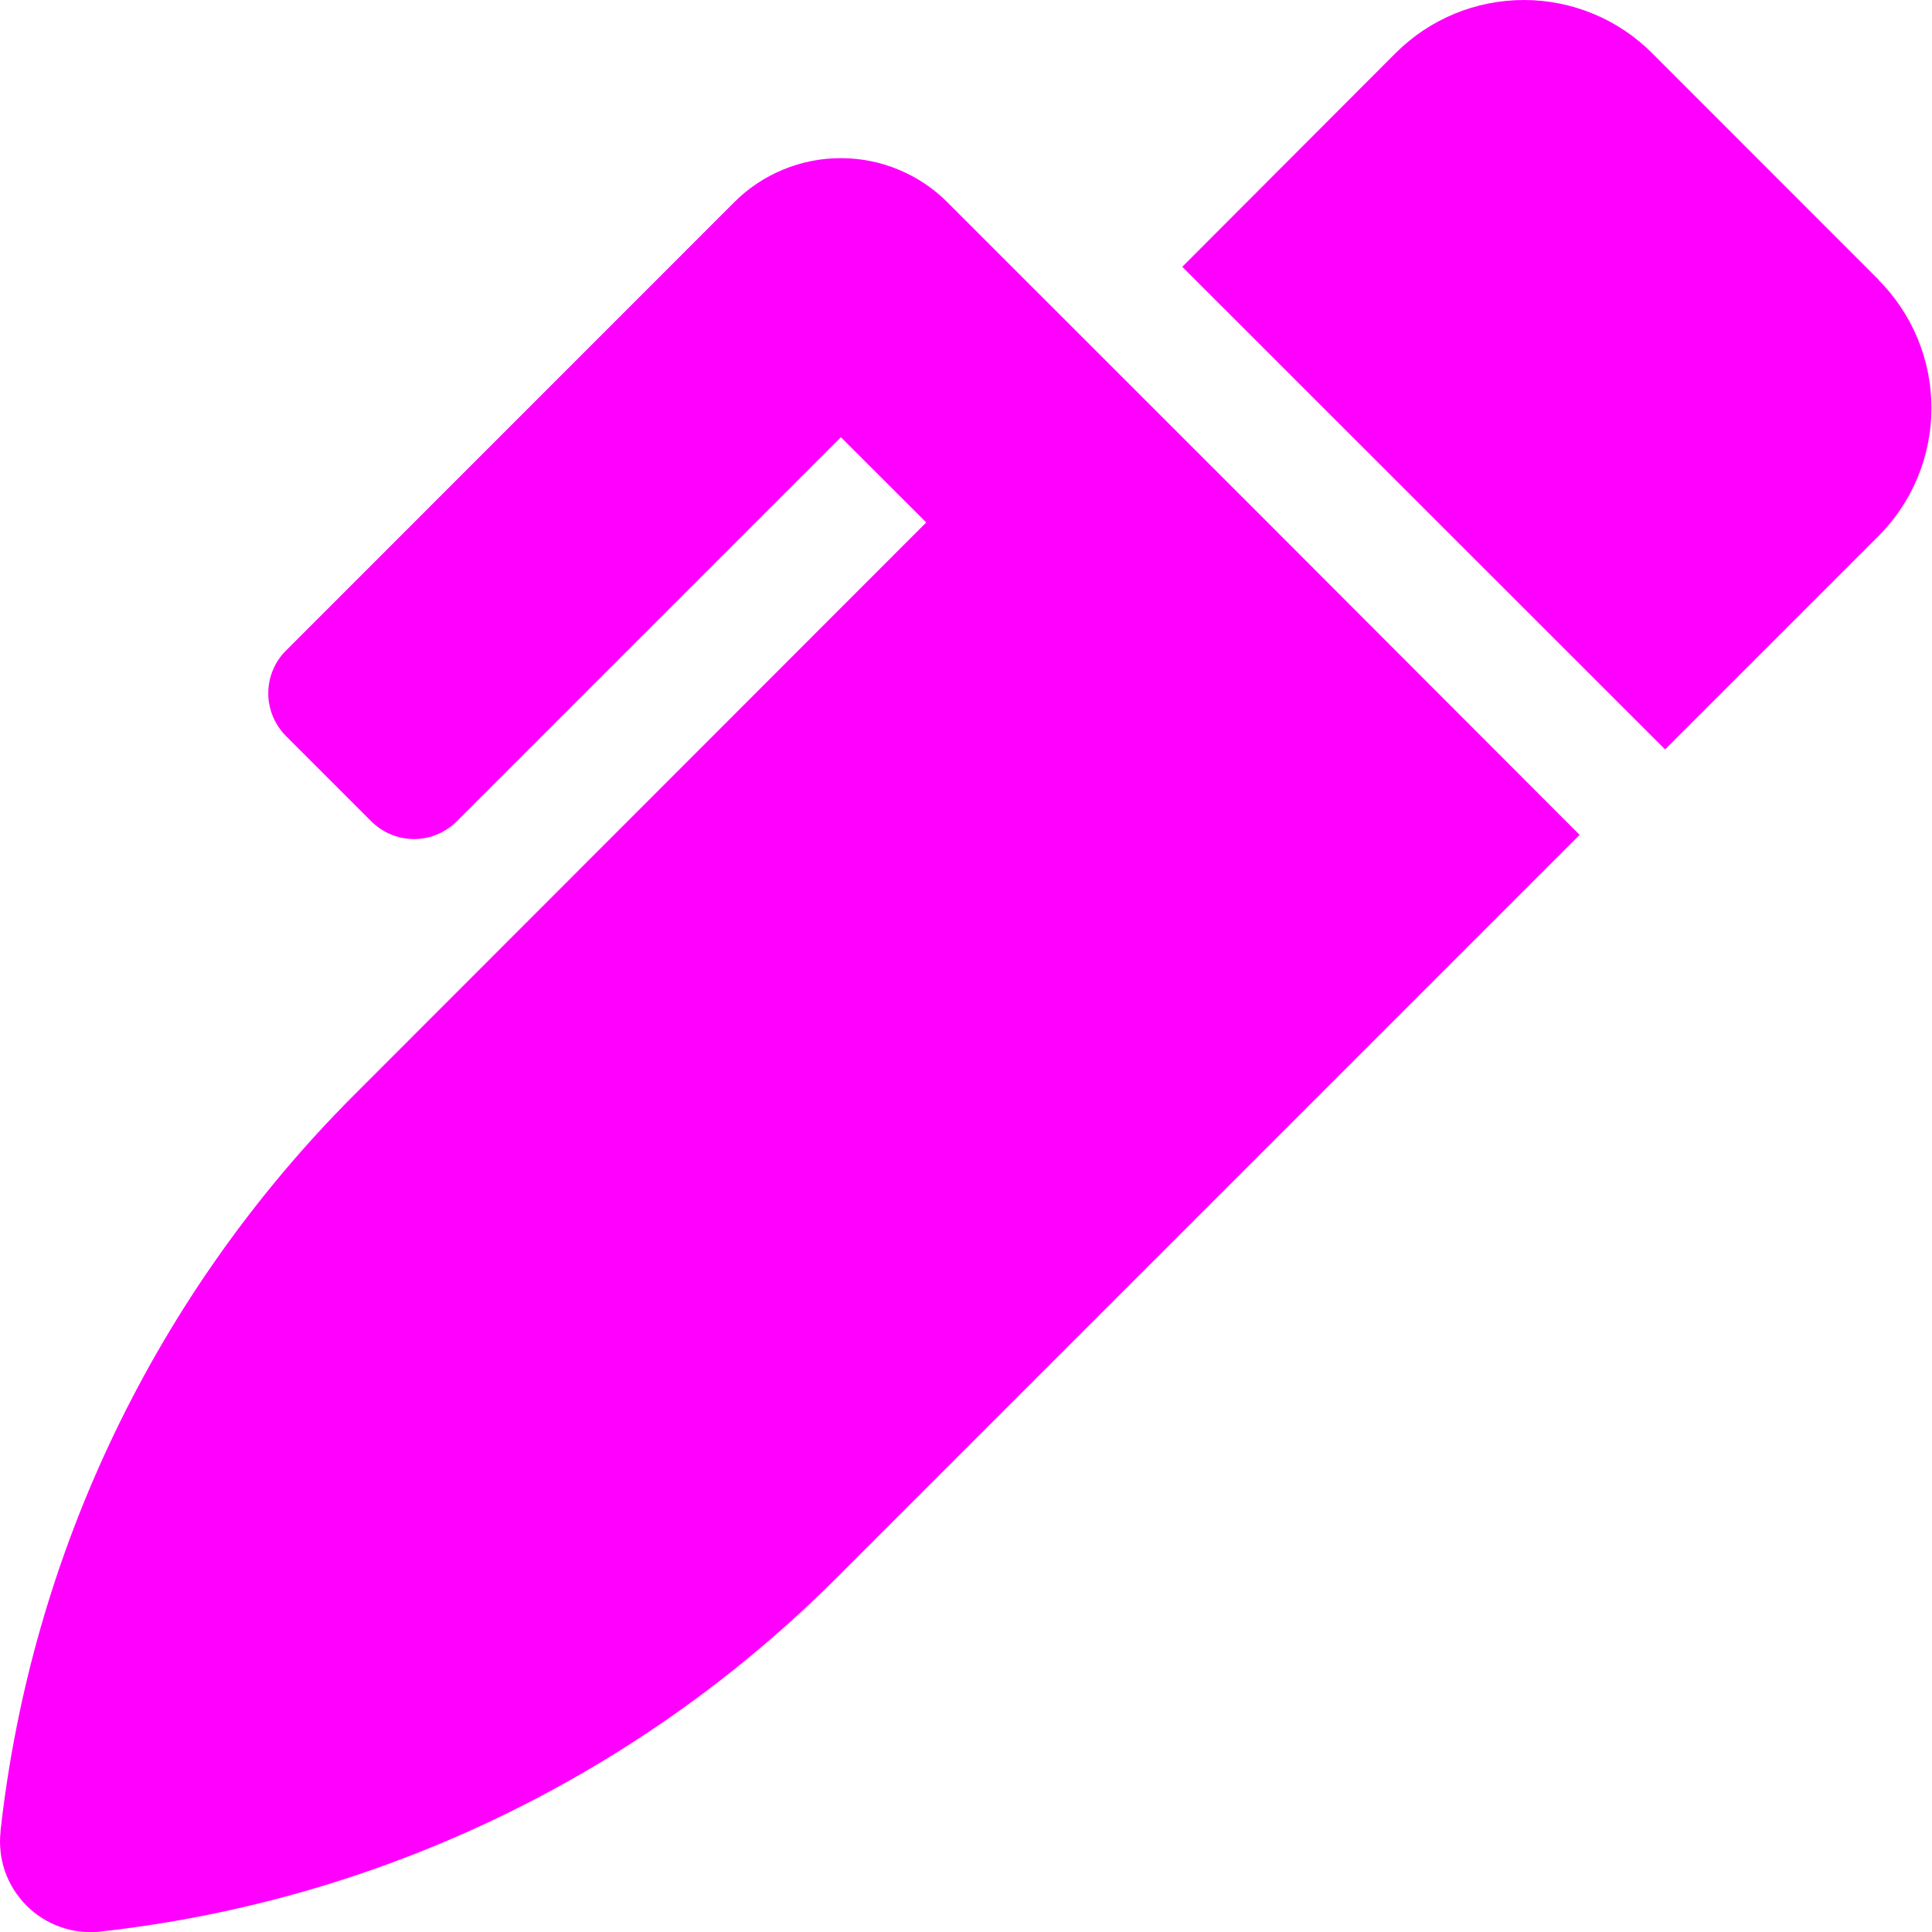
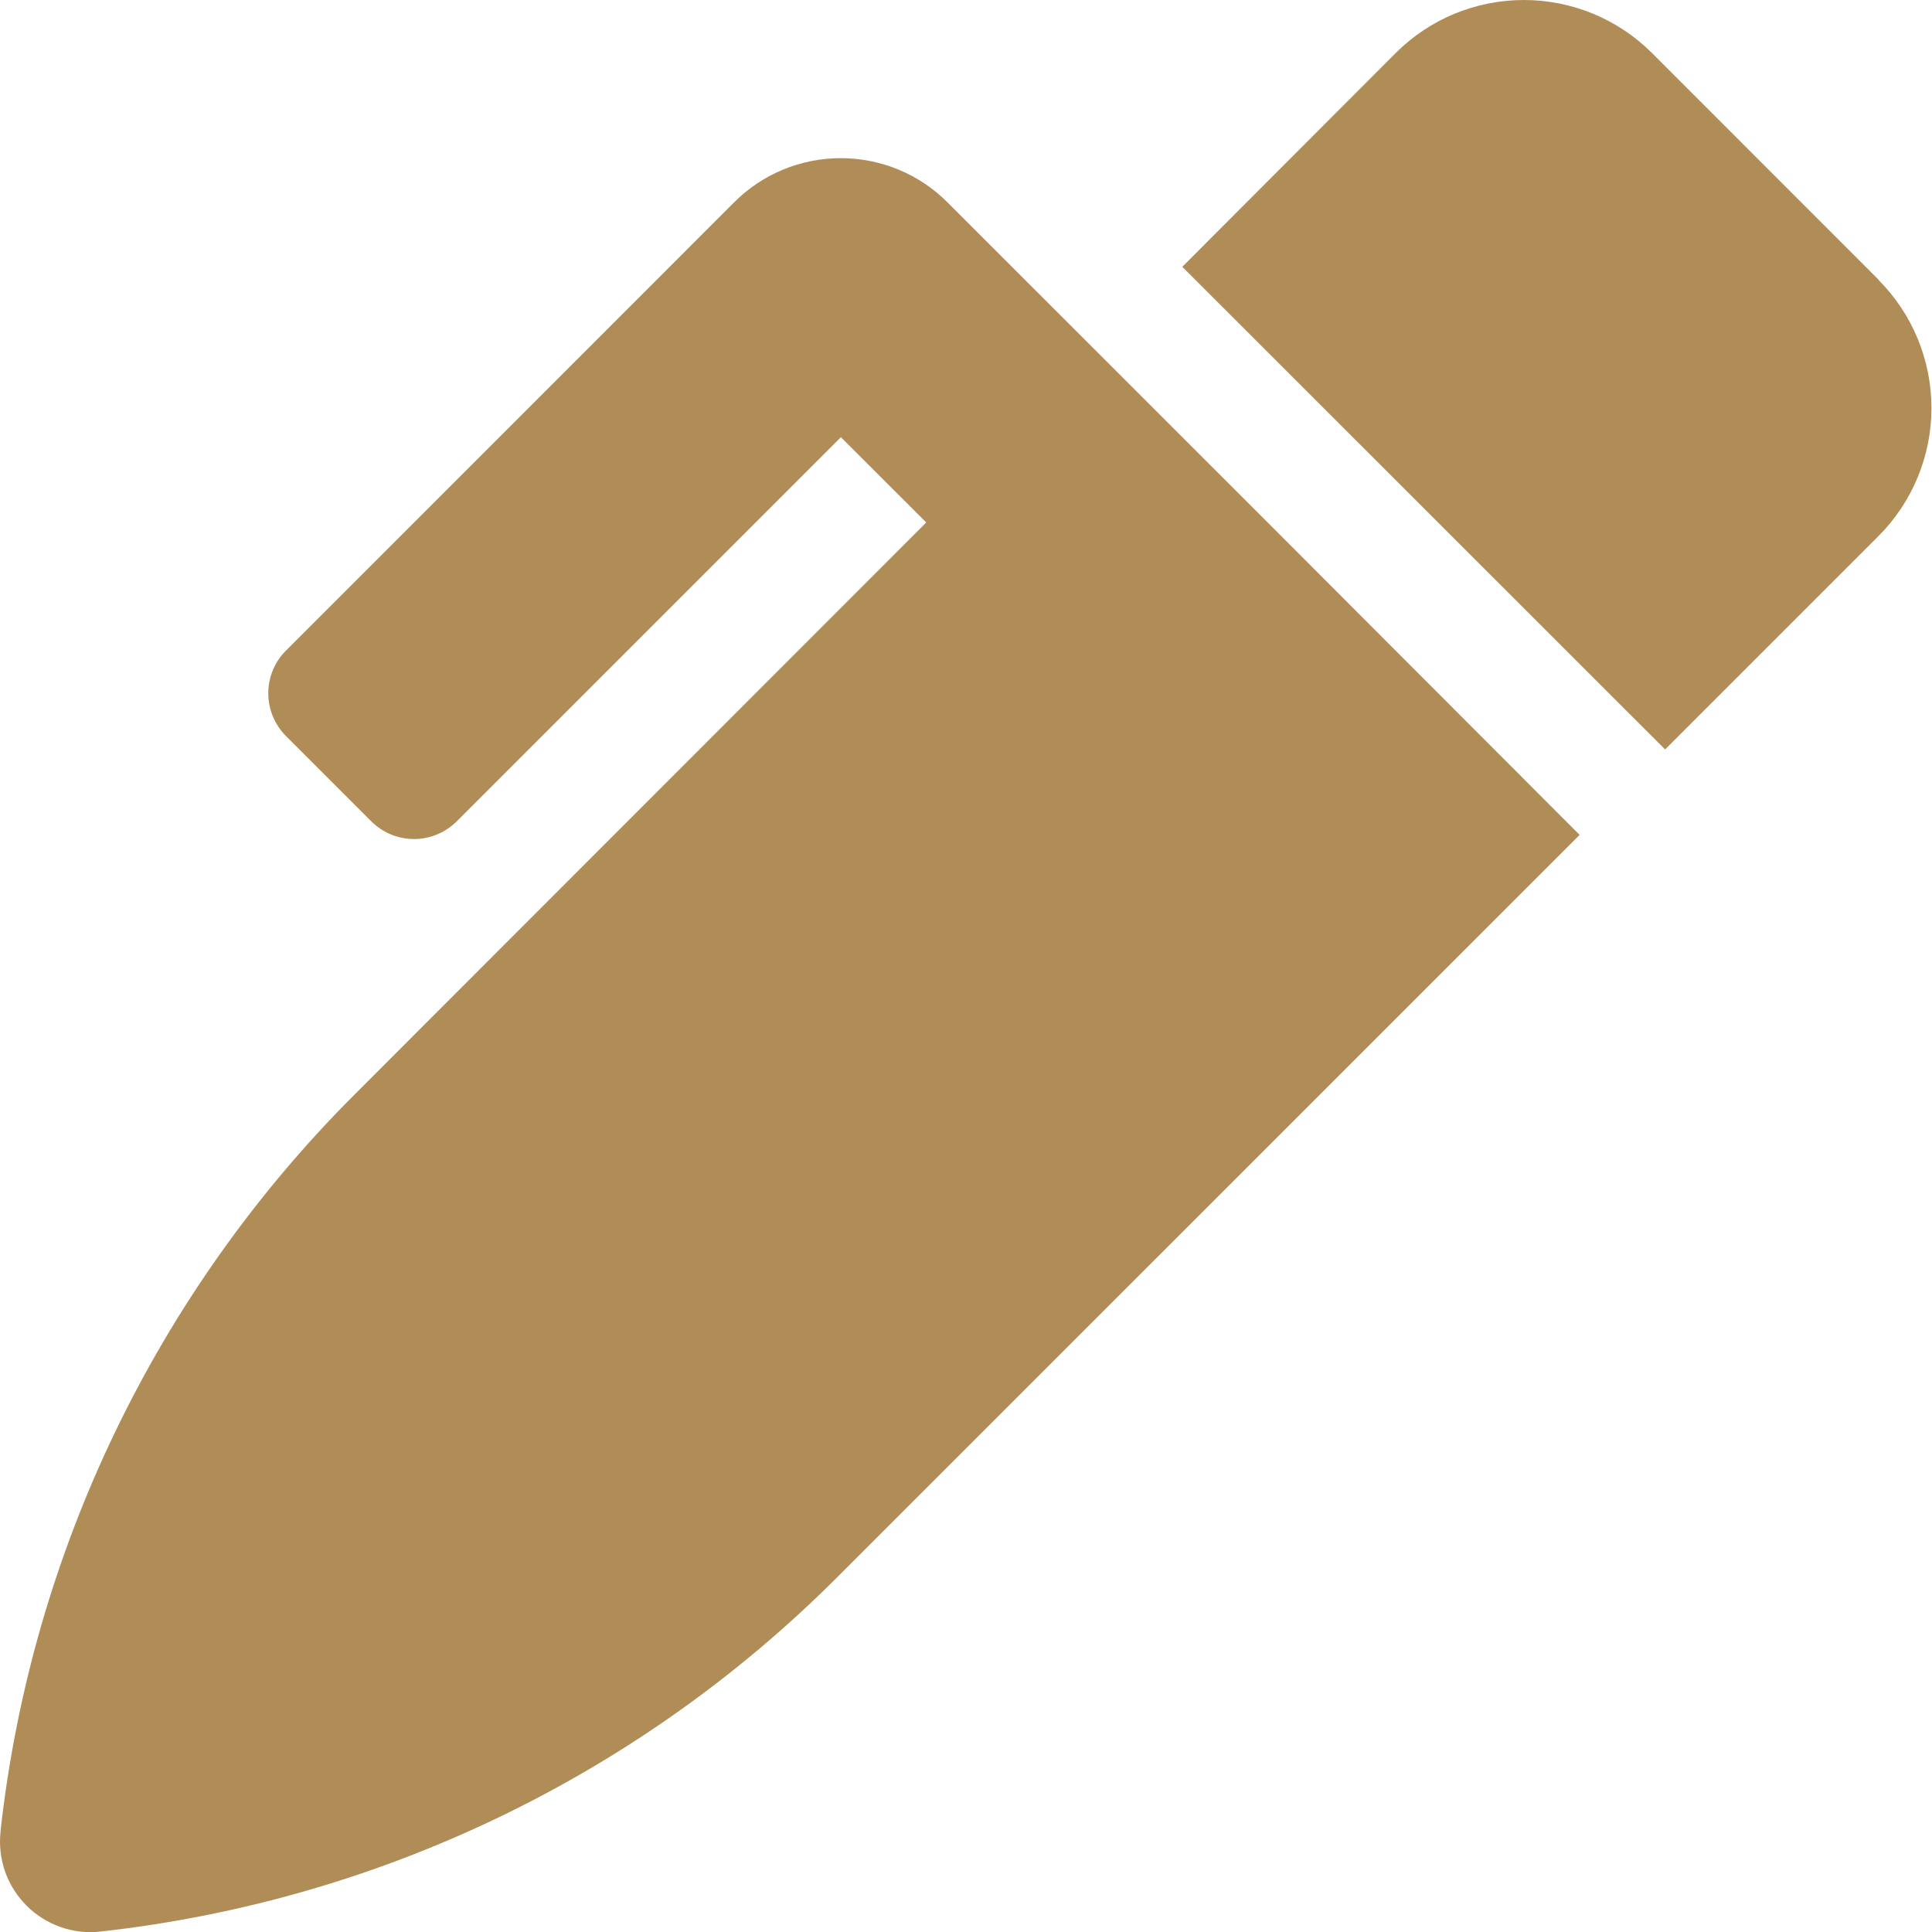
<svg xmlns="http://www.w3.org/2000/svg" width="21" height="21" viewBox="0 0 21 21" fill="none">
-   <path d="M20.421 3.042L17.956 0.576C17.587 0.207 17.086 0 16.564 0C16.041 0 15.54 0.207 15.171 0.576L12.851 2.9L18.099 8.146L20.418 5.827C20.787 5.458 20.994 4.957 20.994 4.435C20.994 3.913 20.787 3.412 20.418 3.042L20.421 3.042ZM10.299 2.2C10.147 2.047 9.966 1.926 9.767 1.844C9.568 1.761 9.354 1.719 9.139 1.719C8.924 1.719 8.71 1.761 8.511 1.844C8.312 1.926 8.131 2.047 7.979 2.2L3.108 7.072C3.047 7.132 2.999 7.205 2.966 7.284C2.933 7.364 2.916 7.449 2.916 7.535C2.916 7.622 2.933 7.707 2.966 7.787C2.999 7.866 3.047 7.939 3.108 8L4.036 8.928C4.097 8.988 4.169 9.037 4.249 9.07C4.329 9.103 4.414 9.12 4.5 9.12C4.586 9.12 4.672 9.103 4.751 9.07C4.831 9.037 4.903 8.988 4.964 8.928L9.14 4.752L10.068 5.679L3.852 11.899C1.699 14.052 0.343 16.874 0.006 19.899V19.909C-0.01 20.055 0.007 20.204 0.055 20.343C0.104 20.482 0.184 20.608 0.288 20.713C0.392 20.817 0.519 20.897 0.658 20.946C0.797 20.995 0.945 21.012 1.092 20.995C4.121 20.659 6.945 19.301 9.099 17.145L17.17 9.075L13.779 5.679L10.299 2.2Z" fill="#FF00FF" />
+   <path d="M20.421 3.042L17.956 0.576C17.587 0.207 17.086 0 16.564 0C16.041 0 15.54 0.207 15.171 0.576L12.851 2.9L18.099 8.146L20.418 5.827C20.787 5.458 20.994 4.957 20.994 4.435C20.994 3.913 20.787 3.412 20.418 3.042L20.421 3.042ZM10.299 2.2C10.147 2.047 9.966 1.926 9.767 1.844C9.568 1.761 9.354 1.719 9.139 1.719C8.924 1.719 8.71 1.761 8.511 1.844C8.312 1.926 8.131 2.047 7.979 2.2L3.108 7.072C3.047 7.132 2.999 7.205 2.966 7.284C2.933 7.364 2.916 7.449 2.916 7.535C2.916 7.622 2.933 7.707 2.966 7.787C2.999 7.866 3.047 7.939 3.108 8L4.036 8.928C4.097 8.988 4.169 9.037 4.249 9.07C4.329 9.103 4.414 9.12 4.5 9.12C4.586 9.12 4.672 9.103 4.751 9.07C4.831 9.037 4.903 8.988 4.964 8.928L9.14 4.752L10.068 5.679L3.852 11.899C1.699 14.052 0.343 16.874 0.006 19.899V19.909C-0.01 20.055 0.007 20.204 0.055 20.343C0.104 20.482 0.184 20.608 0.288 20.713C0.392 20.817 0.519 20.897 0.658 20.946C0.797 20.995 0.945 21.012 1.092 20.995C4.121 20.659 6.945 19.301 9.099 17.145L17.17 9.075L13.779 5.679L10.299 2.2Z" fill="#B08D57" />
</svg>
